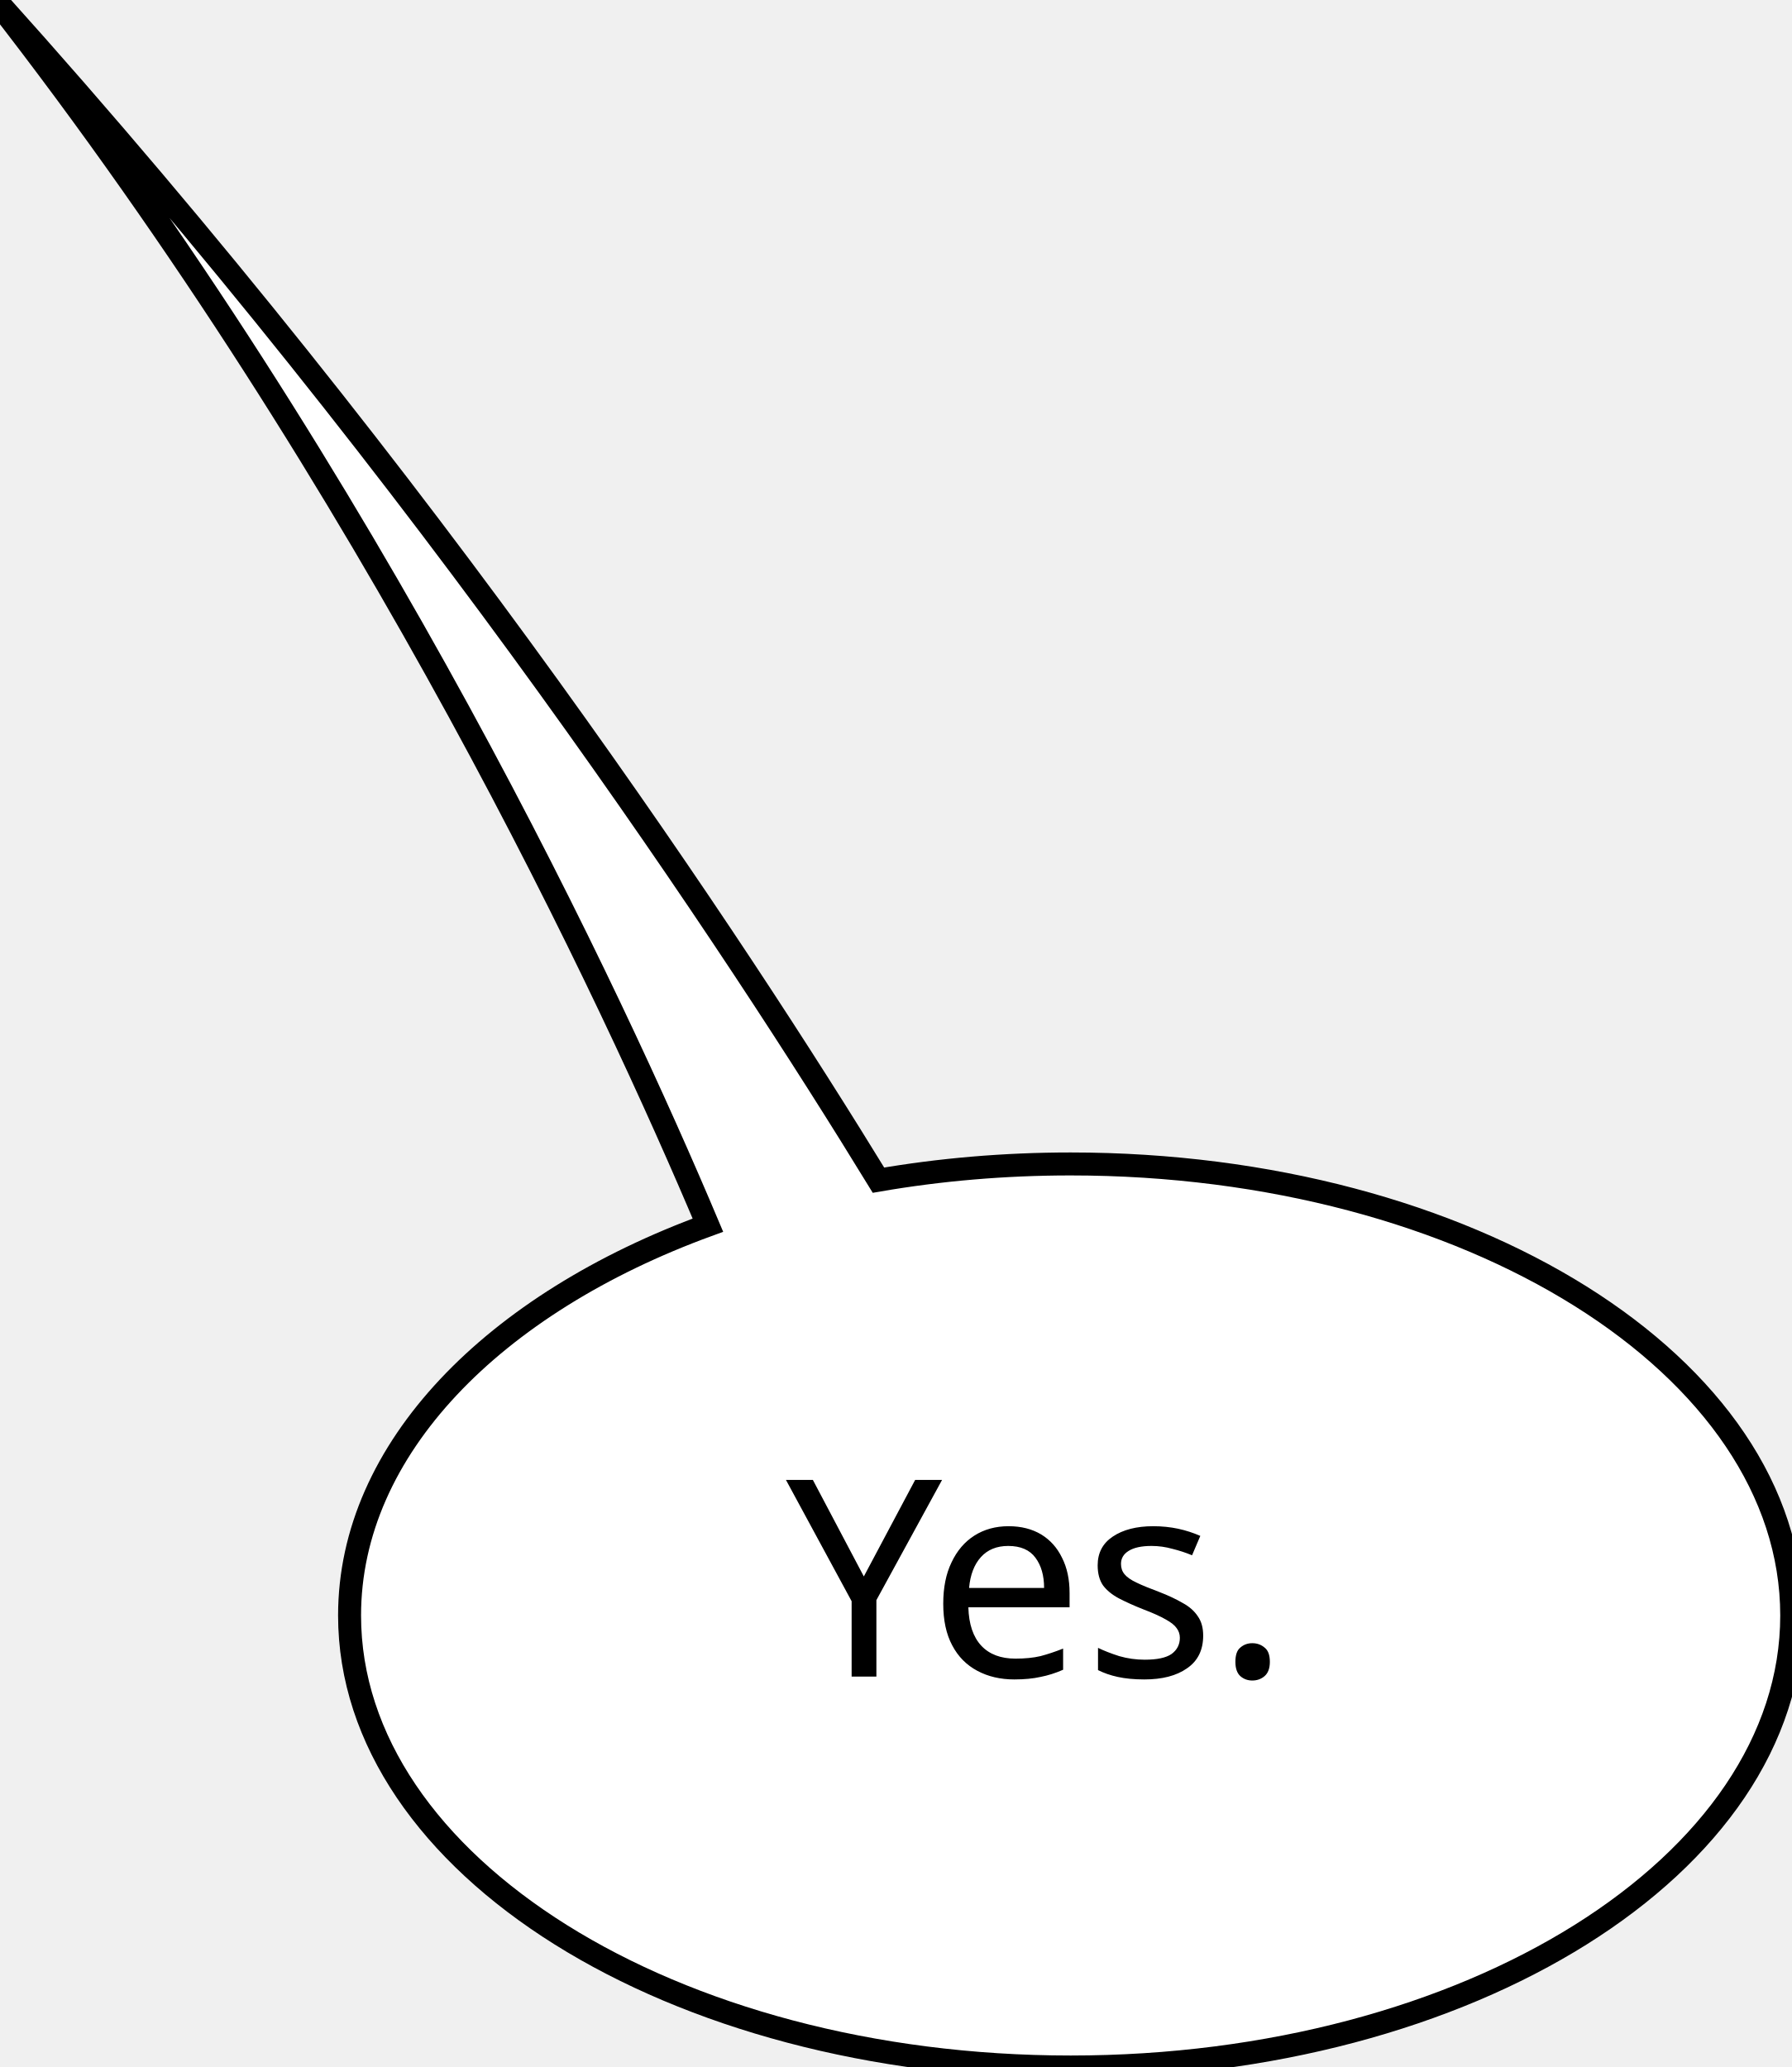
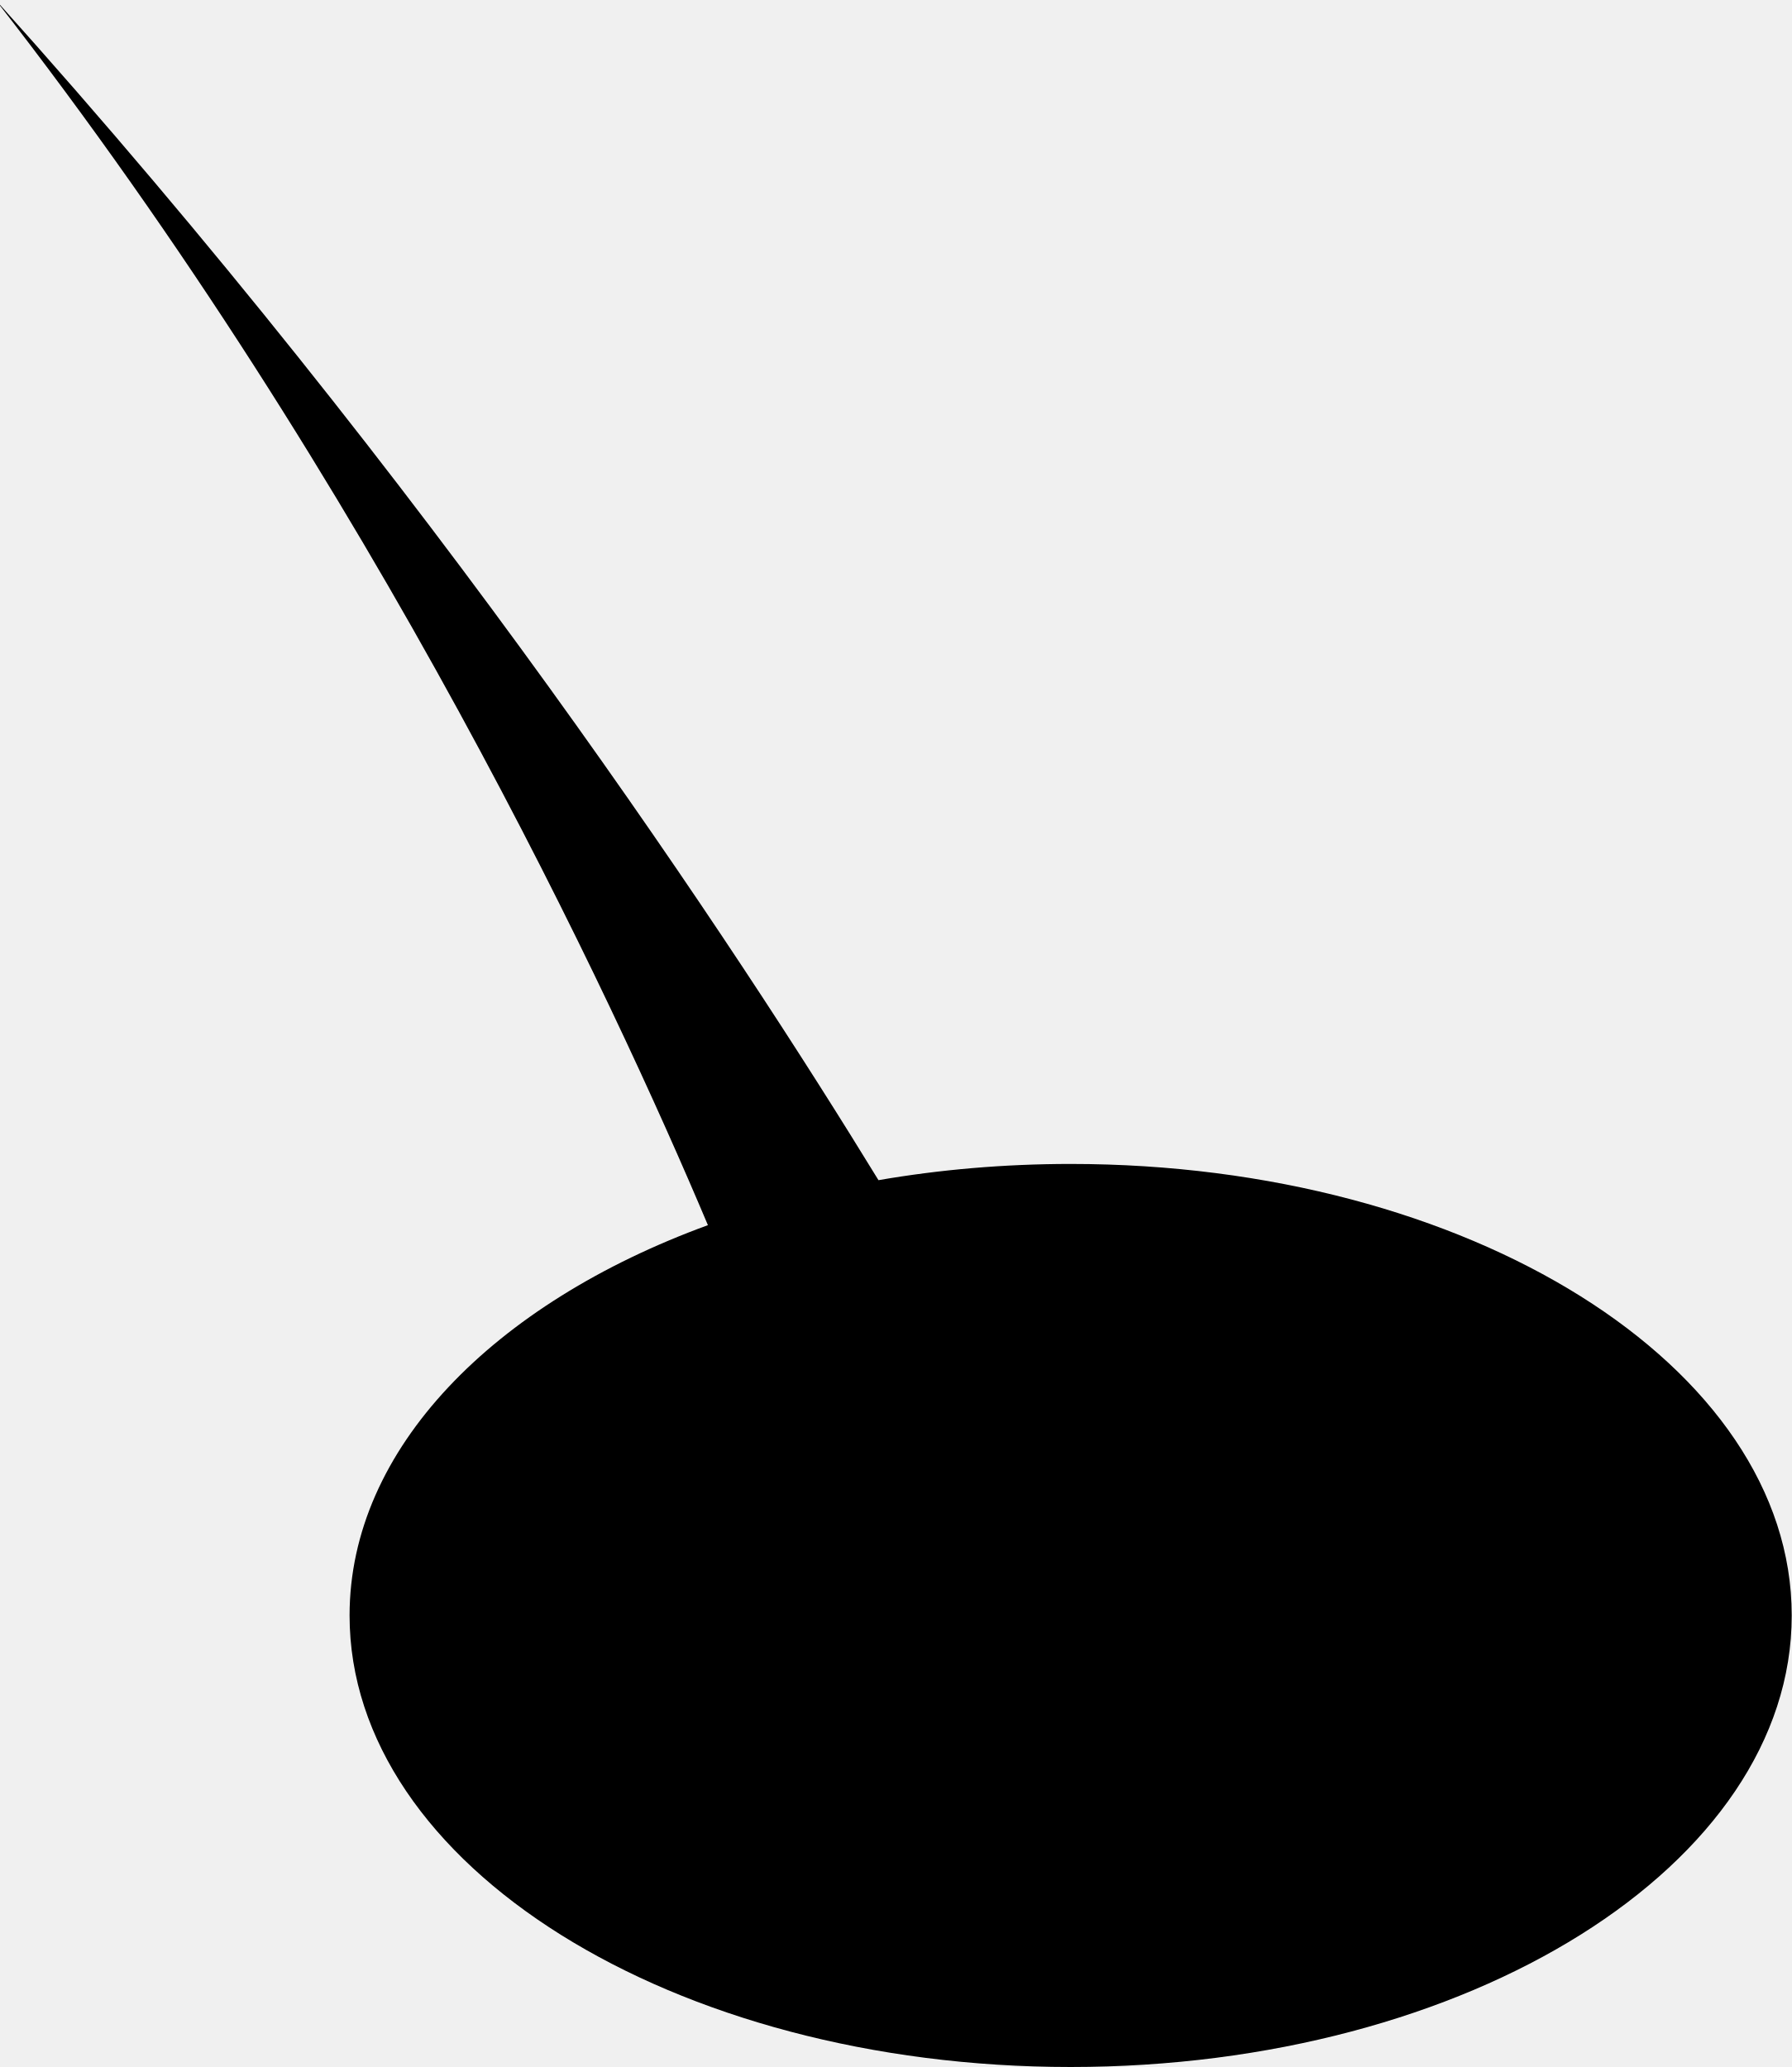
- <svg xmlns="http://www.w3.org/2000/svg" width="78px" height="90px" viewBox="0 0 78 90" version="1.1">
-   <defs />
-   <g id="Page-1" stroke="none" stroke-width="1" fill="none" fill-rule="evenodd">
-     <g id="page03__panel04--dialogue-ray">
-       <path d="M38.243,51.386 C40.907,50.926 43.712,50.68 46.609,50.68 C63.946,50.68 78,59.482 78,70.34 C78,81.198 63.946,90 46.609,90 C29.272,90 15.218,81.198 15.218,70.34 C15.218,63.088 21.488,56.753 30.818,53.345 C26.708,43.598 16.326,21.187 -0.201,-0.015 C18.886,21.216 32.128,41.394 38.243,51.386 Z" id="balloon" stroke="#000000" fill="#FFFFFF" />
-       <text id="Yes." font-family="CCSoliloquous" font-size="12" font-weight="normal" line-spacing="14" fill="#000000">
-         <tspan x="34.216" y="73">Yes.</tspan>
-       </text>
-     </g>
-   </g>
+ <svg class="ray yes" width="78px" height="90px" viewBox="0 0 78 90">
+   <path d="M38.243,51.386 C40.907,50.926 43.712,50.68 46.609,50.68 C63.946,50.68 78,59.482 78,70.34 C78,81.198 63.946,90 46.609,90 C29.272,90 15.218,81.198 15.218,70.34 C15.218,63.088 21.488,56.753 30.818,53.345 C26.708,43.598 16.326,21.187 -0.201,-0.015 C18.886,21.216 32.128,41.394 38.243,51.386 Z" />
+   <text>
+     <tspan x="34.216" y="73">Yes.</tspan>
+   </text>
</svg>
